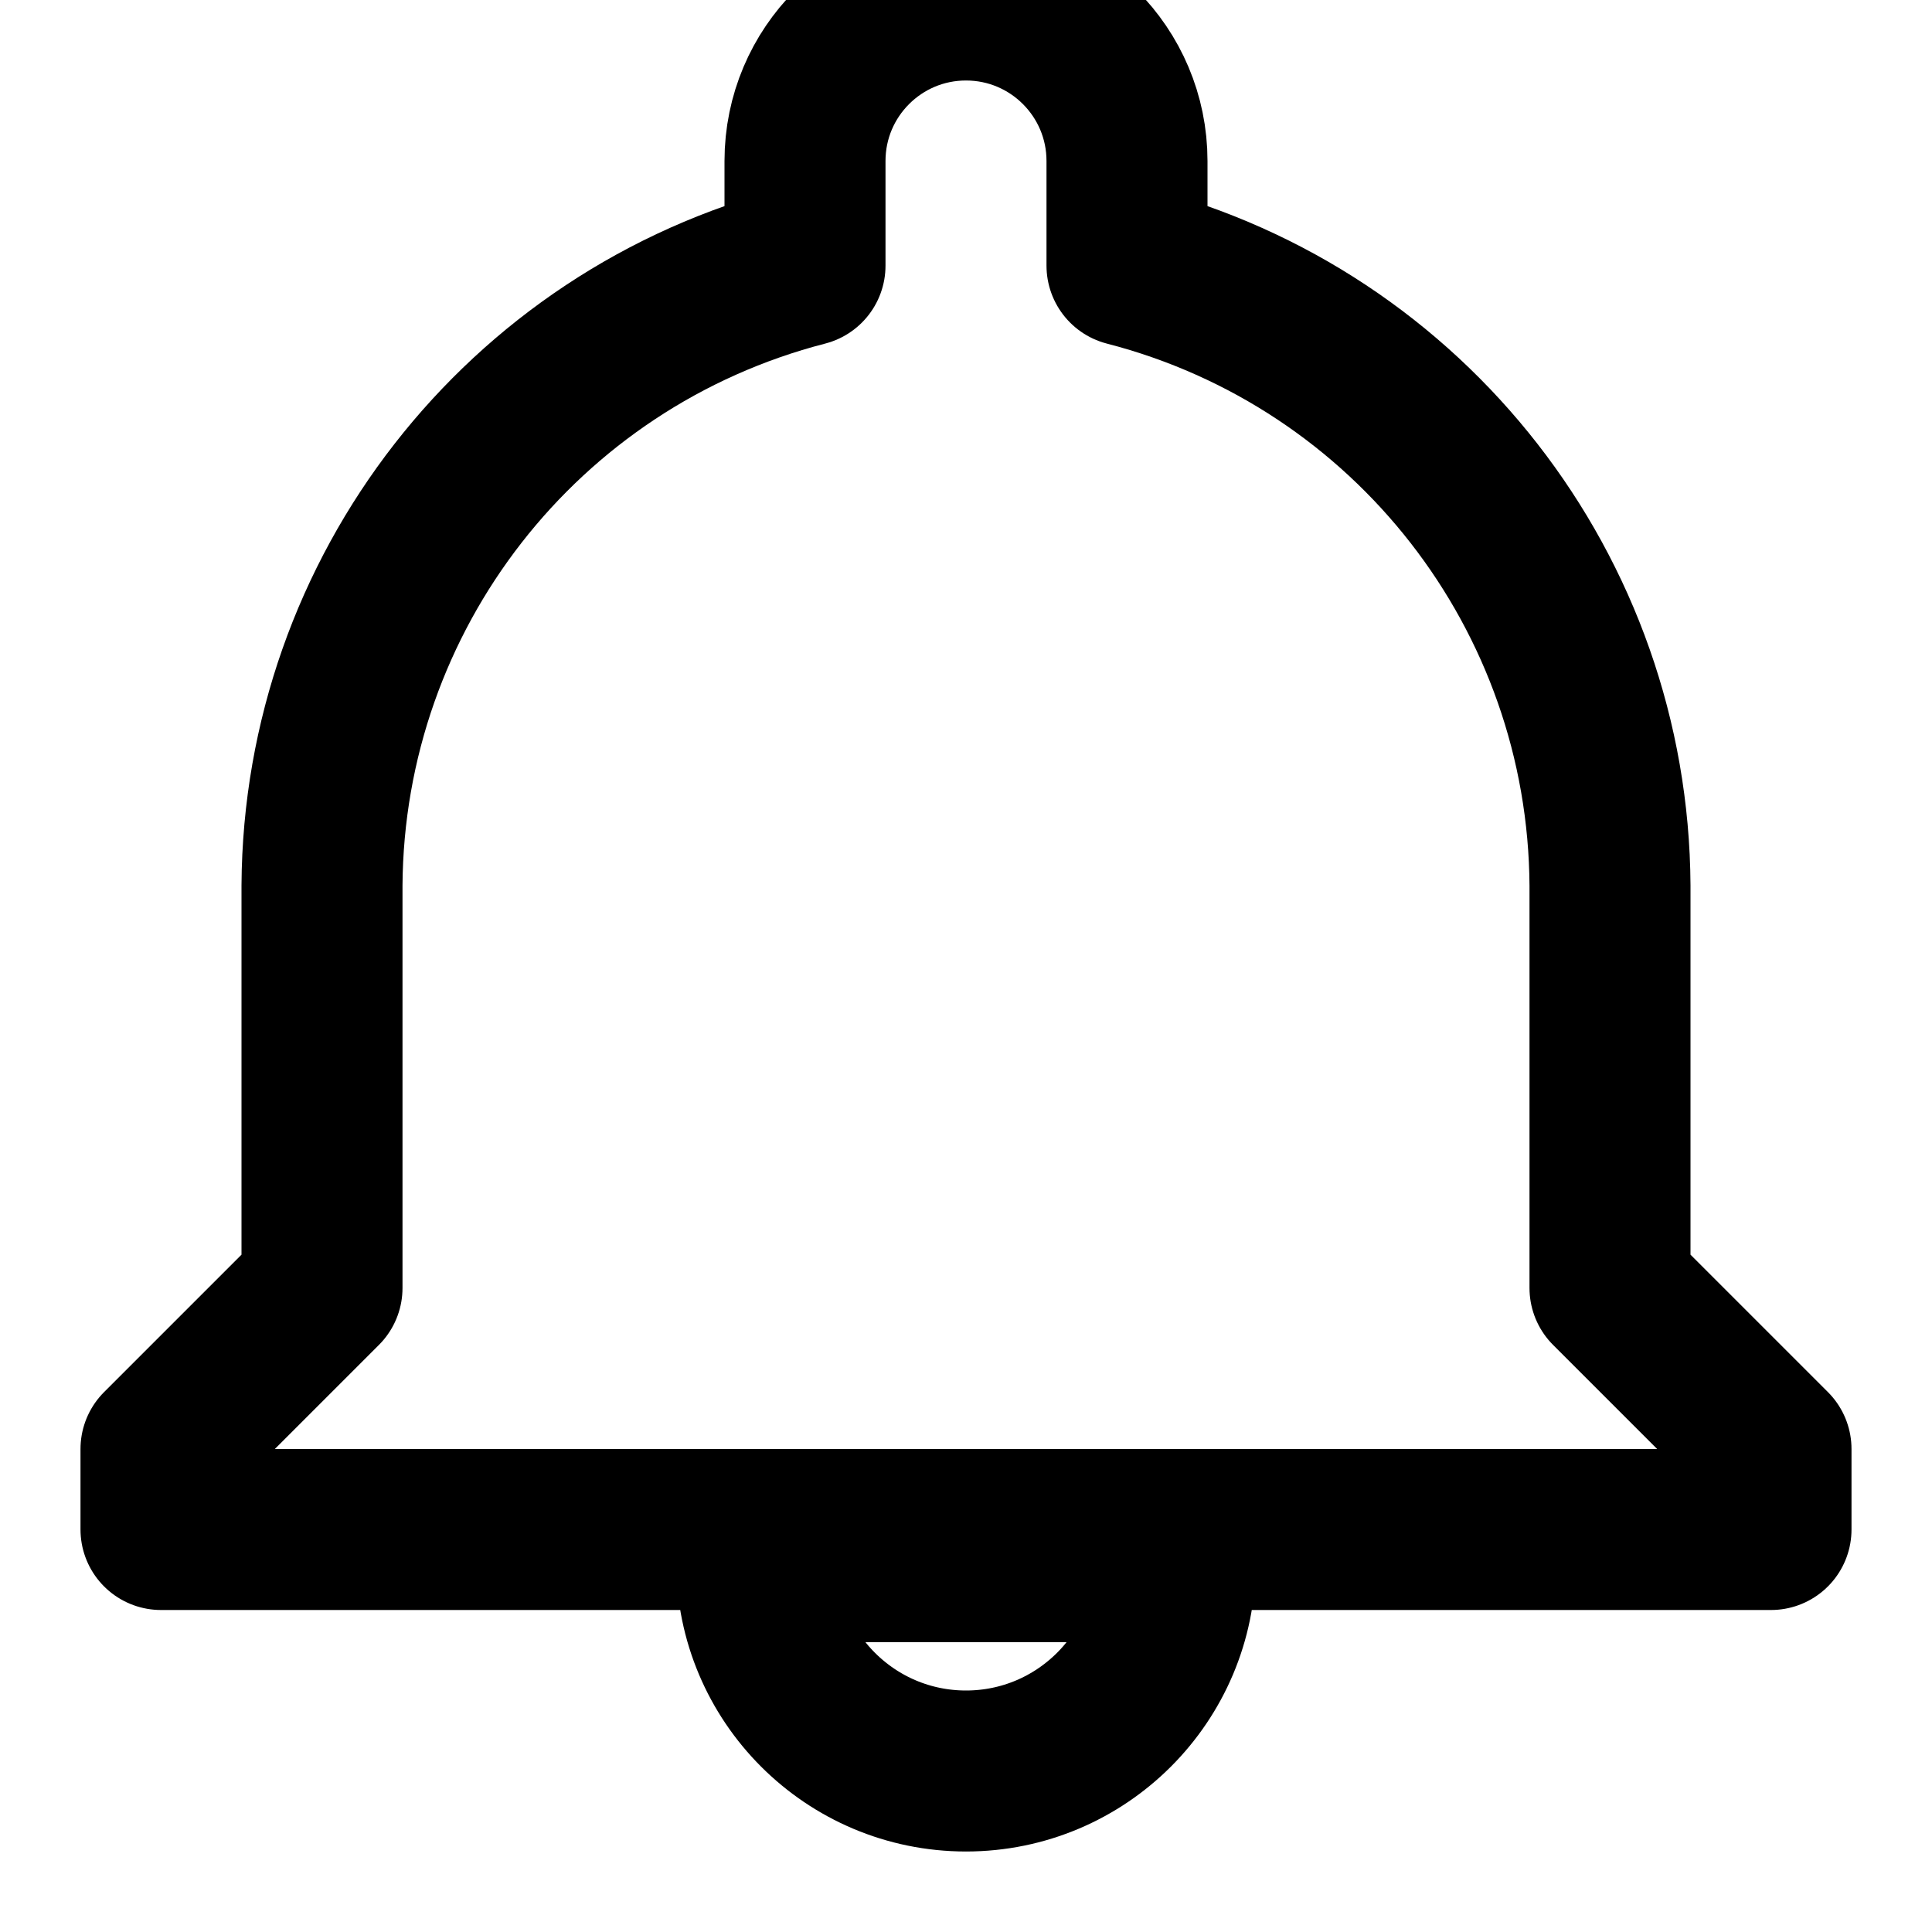
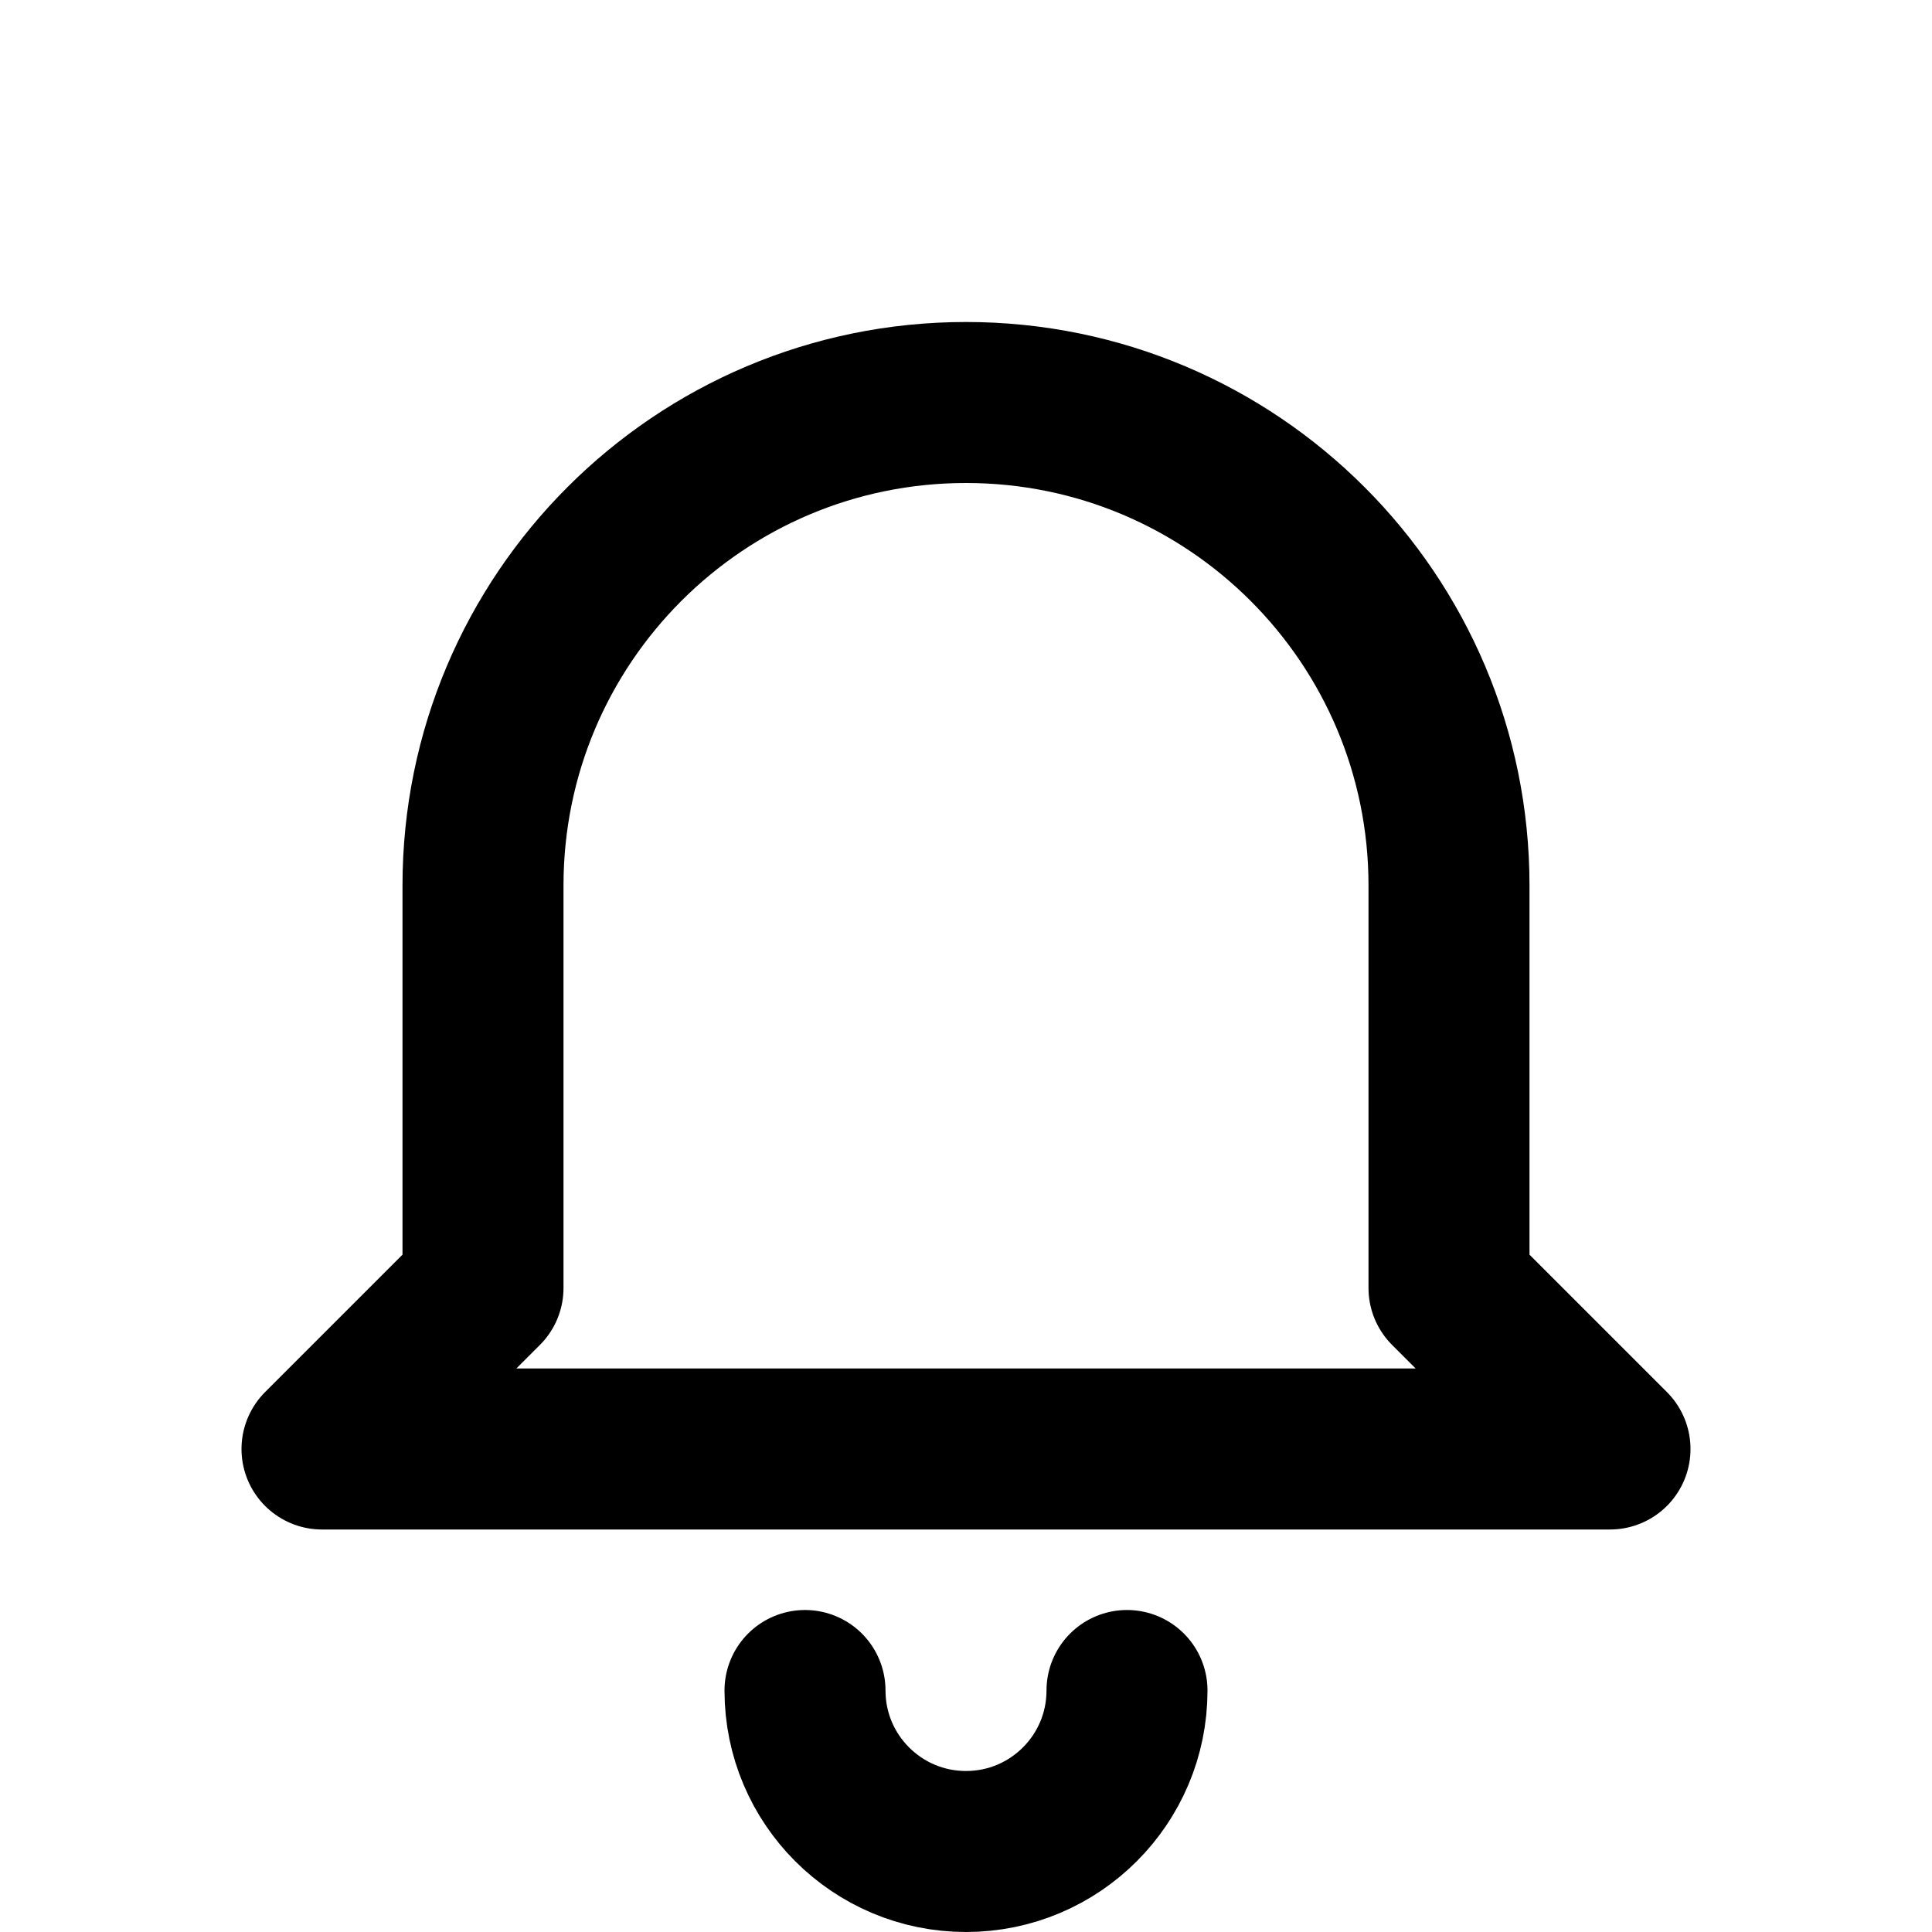
- <svg xmlns="http://www.w3.org/2000/svg" width="24" height="24" viewBox="0 0 24 24" fill="none">
-   <path d="M12 22a2.6 2.6 0 0 0 2.6-2.6H9.4A2.6 2.6 0 0 0 12 22zm8-6v-5a8 8 0 0 0-6-7.7V2a2 2 0 0 0-4 0v1.3A8 8 0 0 0 4 11v5l-2 2v1h20v-1z" fill="none" stroke="currentColor" stroke-width="2" stroke-linejoin="round" stroke-linecap="round" />
+ <svg xmlns="http://www.w3.org/2000/svg" width="24" height="24" viewBox="0 0 24 24" fill="none" stroke="currentColor" stroke-width="2" stroke-linecap="round" stroke-linejoin="round">
+   <path d="M18 16v-5a6 6 0 0 0-12 0v5l-2 2h16z" />
+   <path d="M10 21a2 2 0 0 0 4 0" />
</svg>
